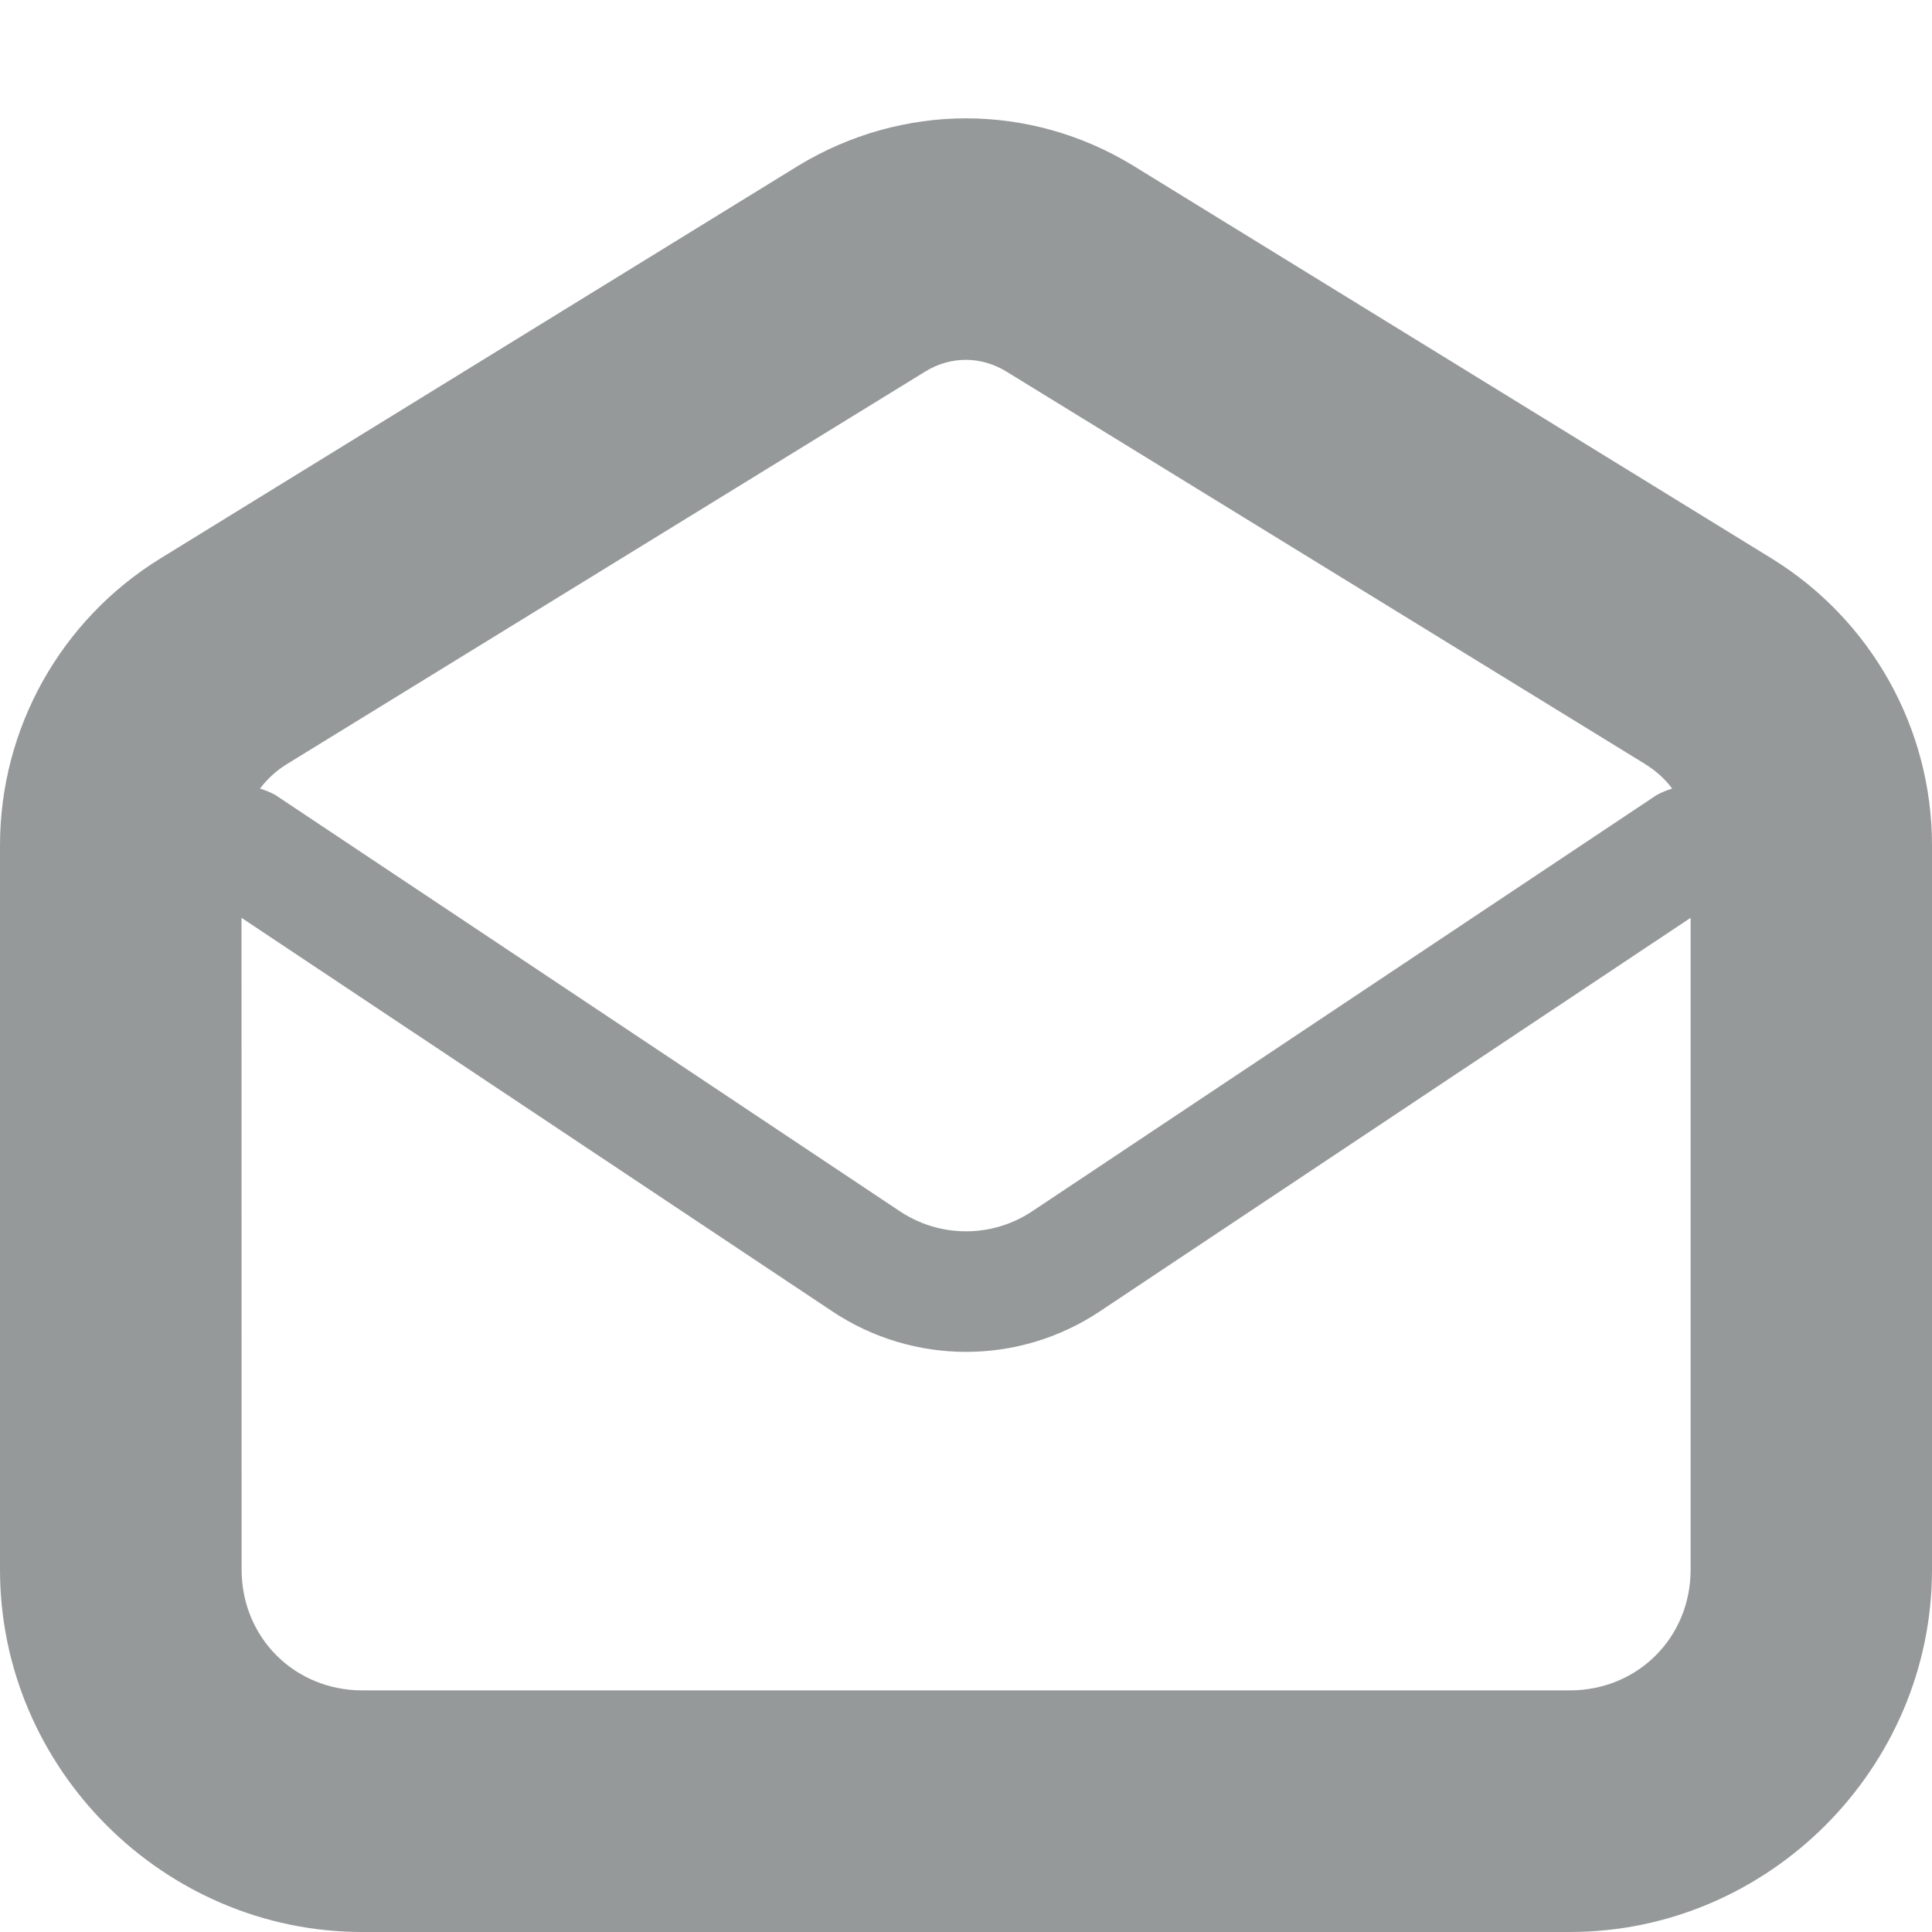
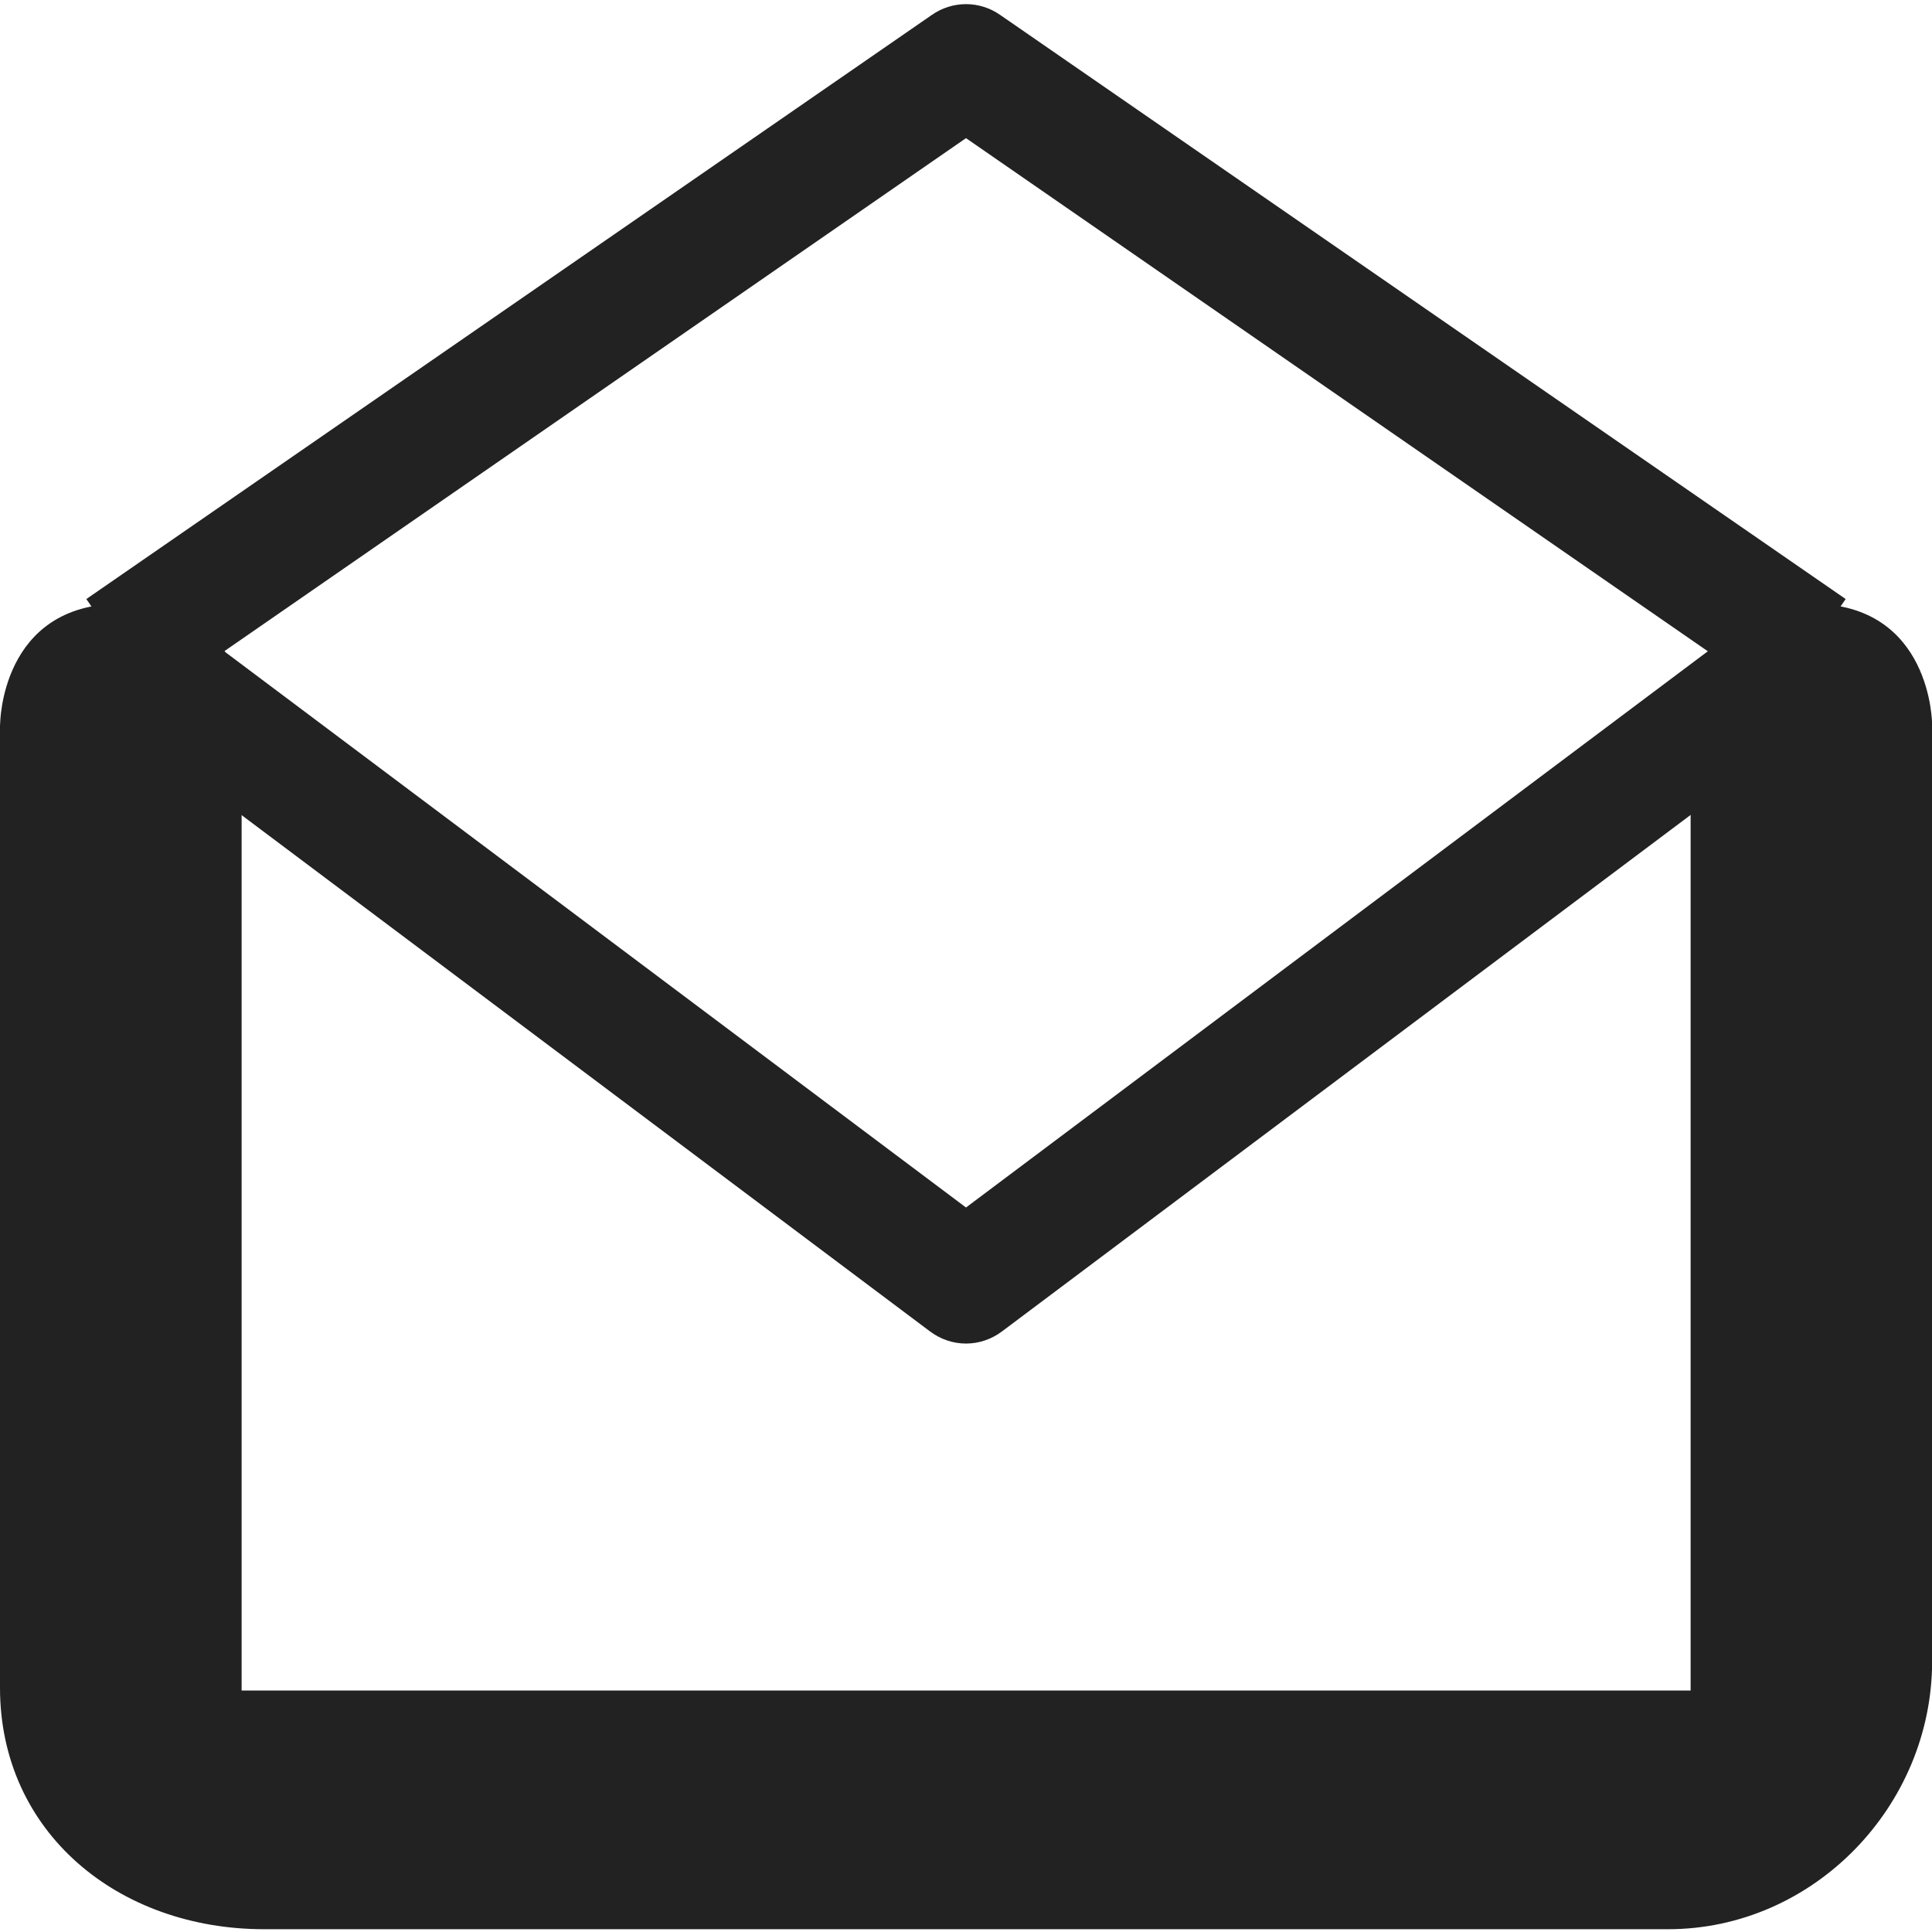
<svg xmlns="http://www.w3.org/2000/svg" height="16px" viewBox="0 0 16 16" width="16px">
-   <path d="m 8 0.98 c -0.48 0 -0.961 0.133 -1.387 0.391 l -5.285 3.254 c -0.824 0.508 -1.328 1.406 -1.328 2.375 v 6 c 0 1.645 1.355 3 3 3 h 10 c 1.645 0 3 -1.355 3 -3 v -6 c 0 -0.969 -0.504 -1.867 -1.328 -2.375 l -5.289 -3.254 c -0.422 -0.258 -0.902 -0.391 -1.383 -0.391 z m 0 2 c 0.117 0 0.234 0.035 0.336 0.098 l 5.289 3.25 c 0.086 0.055 0.164 0.121 0.223 0.203 c -0.043 0.012 -0.086 0.031 -0.125 0.051 l -5.168 3.445 c -0.336 0.227 -0.773 0.227 -1.109 0 l -5.168 -3.445 c -0.039 -0.02 -0.082 -0.039 -0.125 -0.051 c 0.059 -0.078 0.133 -0.148 0.223 -0.203 l 5.285 -3.25 c 0.105 -0.066 0.223 -0.098 0.34 -0.098 z m -6 4.621 l 4.891 3.258 c 0.672 0.449 1.547 0.449 2.219 0 l 4.891 -3.258 v 5.398 c 0 0.562 -0.438 1 -1 1 h -10 c -0.562 0 -1 -0.438 -1 -1 z m 0 0" fill="#2e3436" fill-opacity="0.502" />
+   <g fill="#222222">
+     <path d="m 0 6 v 7.977 c 0 1.199 0.98 2 2.188 2 h 11.625 c 1.207 0 2.188 -1.02 2.188 -2.219 v -7.758 s 0 -1 -1 -1 s -1 1 -1 1 v 8 h -12 v -8 s 0.07 -1.07 -1 -1 c -1 0 -1 1 -1 1 z m 0 0" />
+     <path d="m 7.715 0.125 l -7 4.836 l 0.57 0.828 l 6.715 -4.645 l 6.715 4.645 l 0.57 -0.828 l -7 -4.836 c -0.172 -0.121 -0.398 -0.121 -0.57 0 z m 0 0" />
+     <path d="m 1.301 4.977 l -0.602 0.797 l 7 5.25 c 0.18 0.137 0.422 0.137 0.602 0 l 7 -5.25 l -0.602 -0.797 l -6.699 5.023 z m 0 0" />
+   </g>
</svg>
